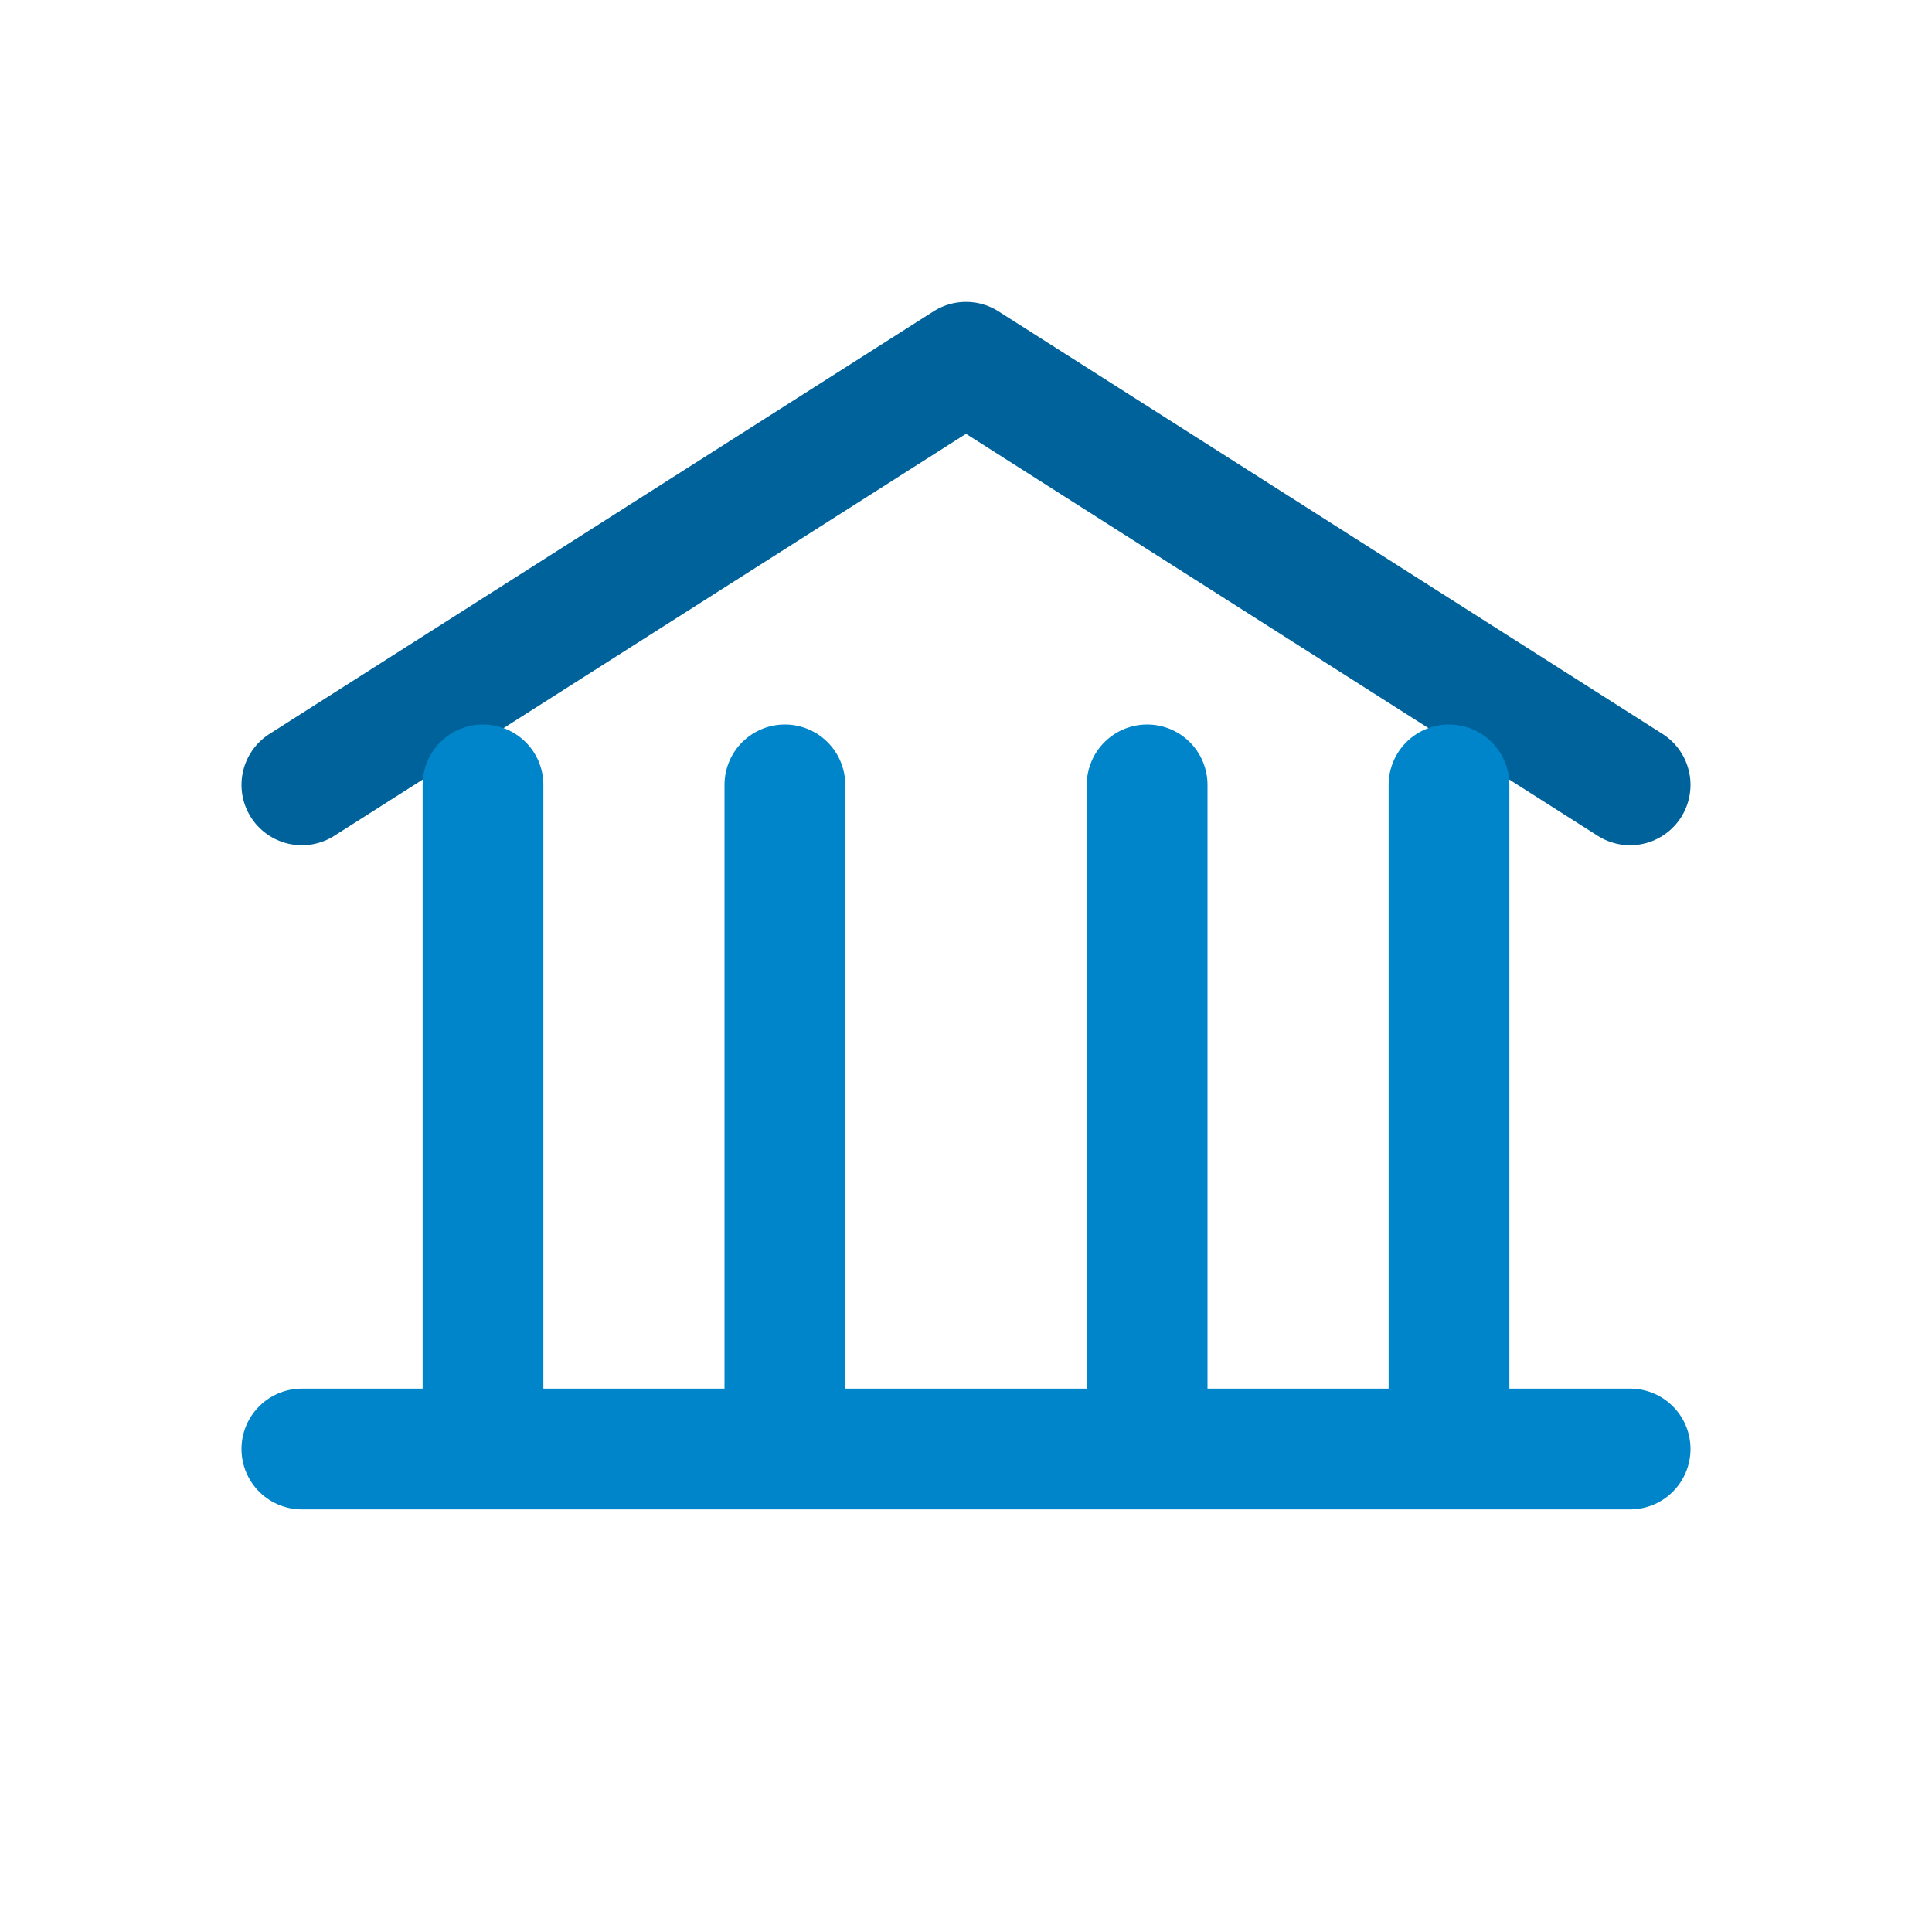
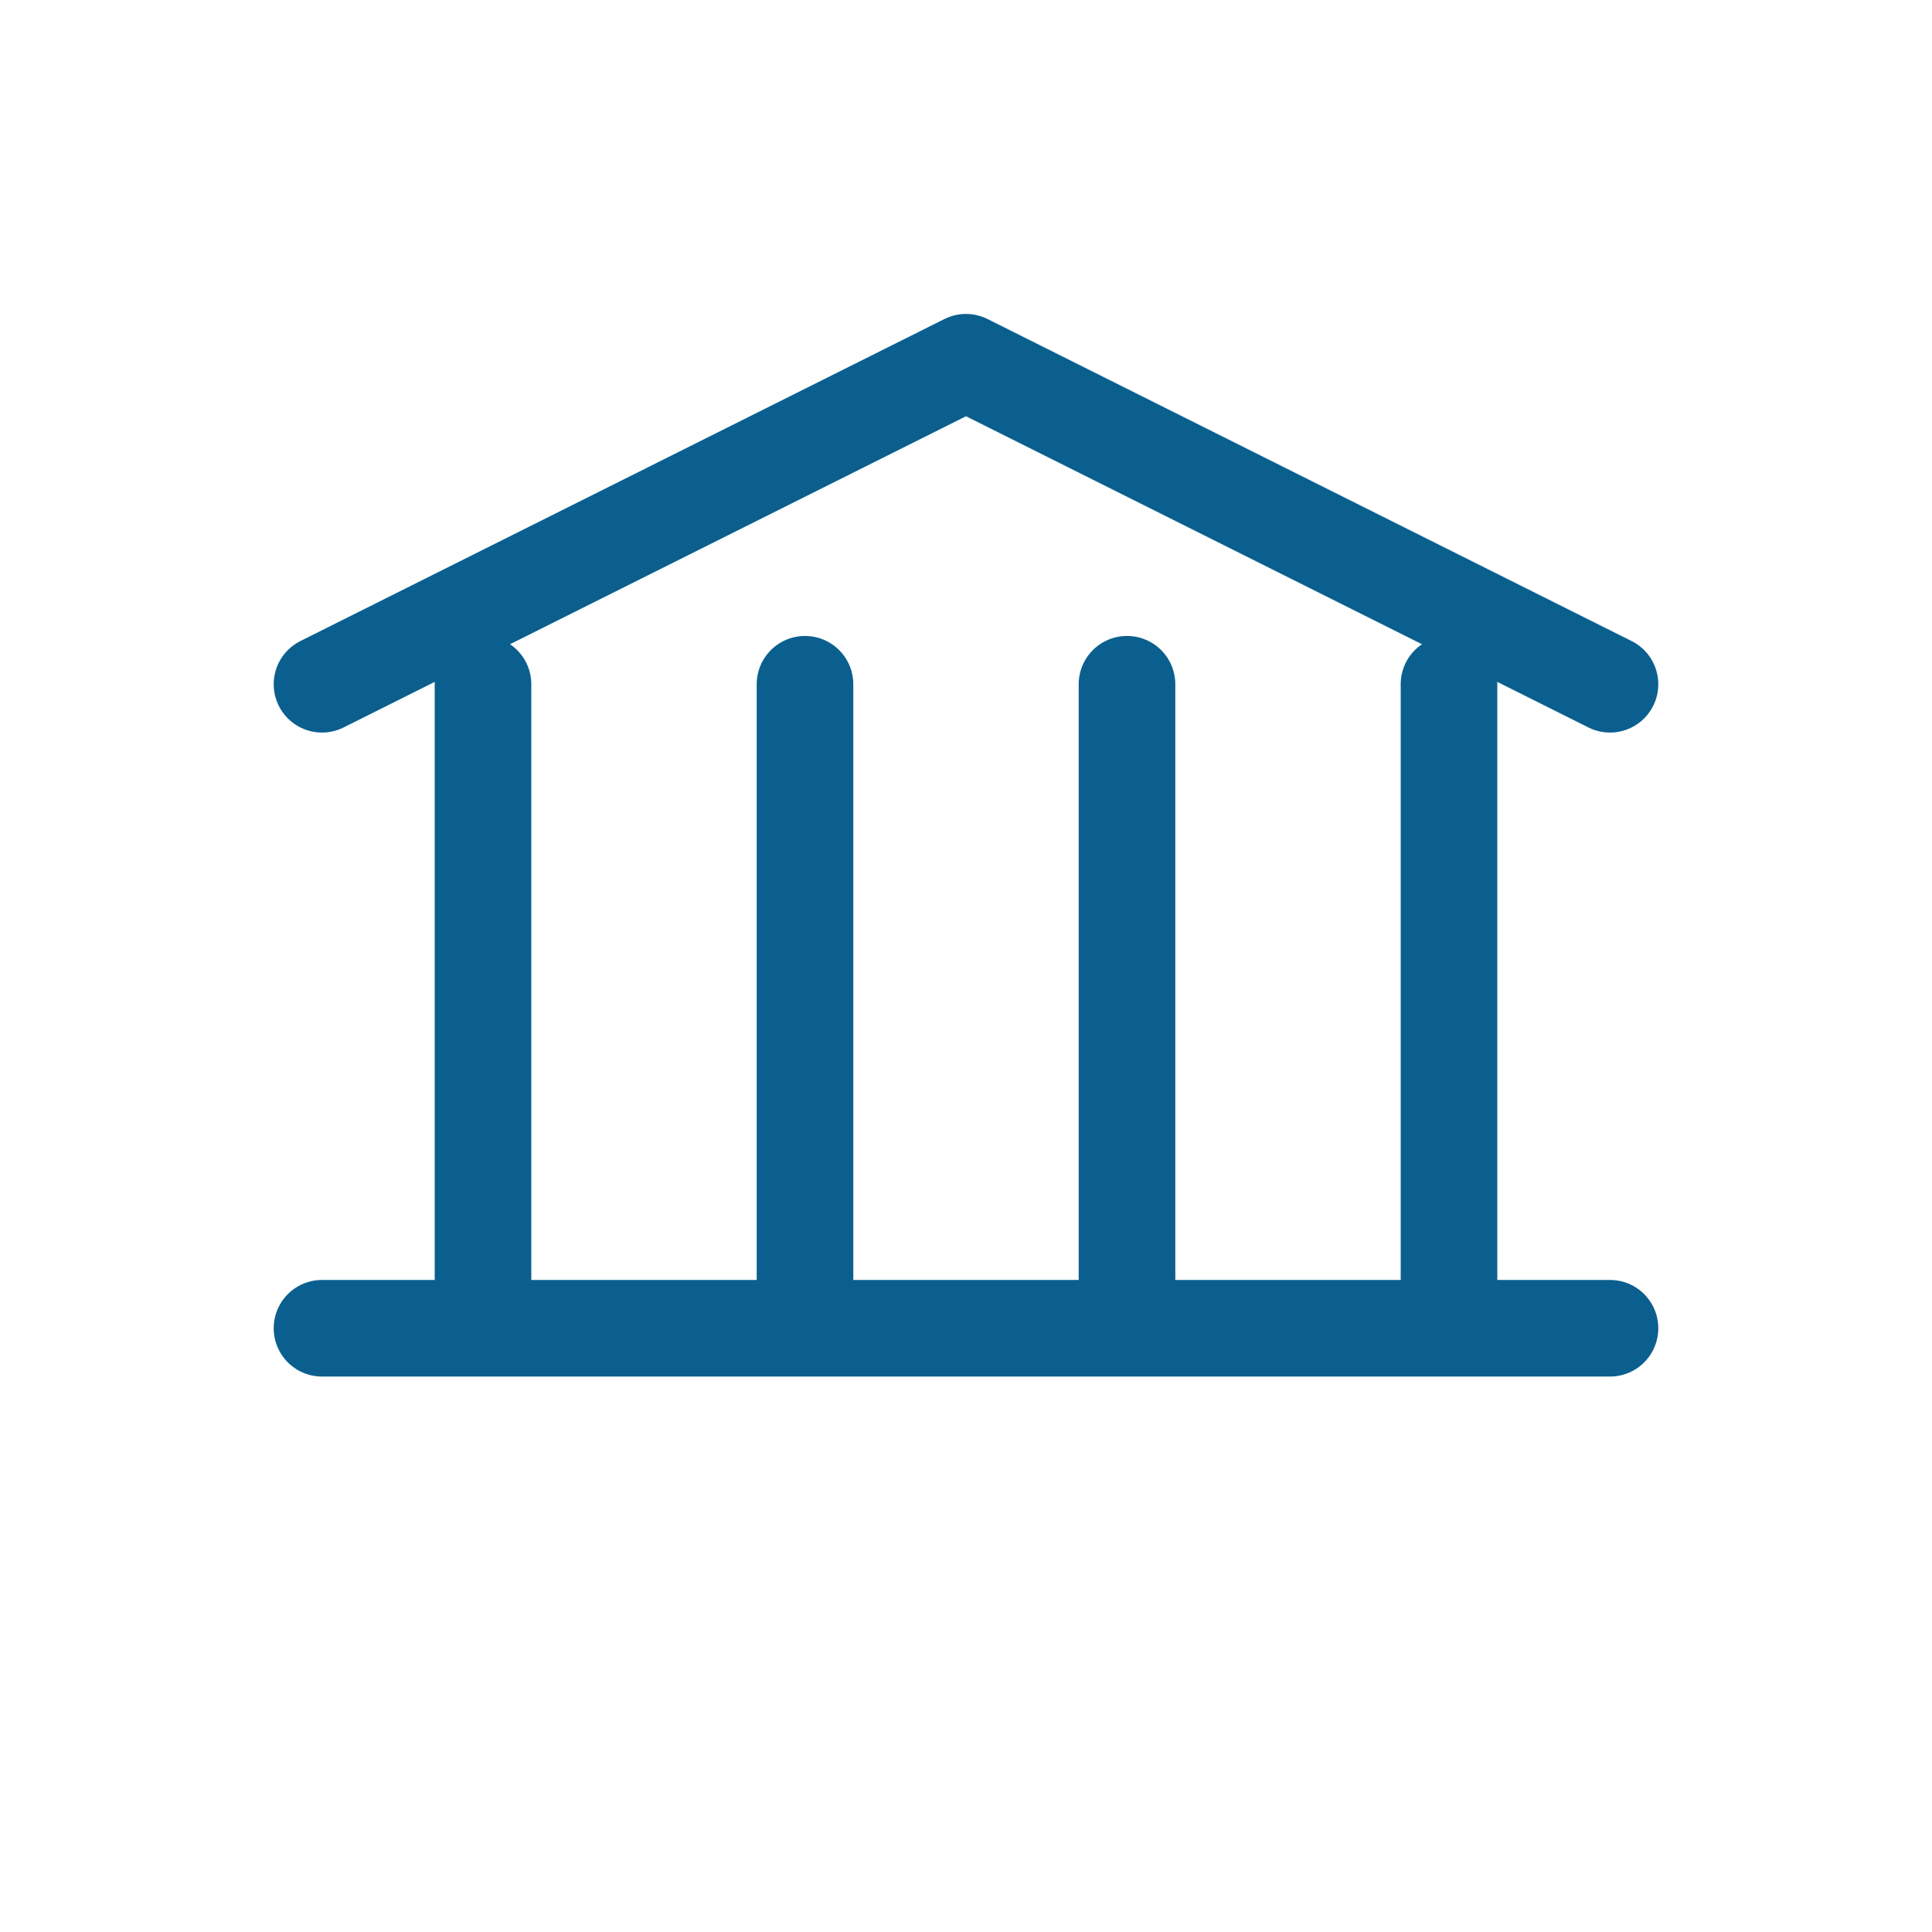
- <svg xmlns="http://www.w3.org/2000/svg" viewBox="0 0 32 32" fill="none">
-   <path d="M5 13 16 6l11 7" stroke="#00629B" stroke-width="2" stroke-linecap="round" stroke-linejoin="round" />
-   <path d="M8 13v11M13 13v11M19 13v11M24 13v11M5 24h22" stroke="#0085CA" stroke-width="2" stroke-linecap="round" />
+ <svg xmlns="http://www.w3.org/2000/svg" viewBox="0 0 48 48" fill="none">
+   <path d="M8 17 24 9l16 8" stroke="#0B5F8E" stroke-width="2.4" stroke-linecap="round" stroke-linejoin="round" />
+   <path d="M12 17v16M20 17v16M28 17v16M36 17v16M8 33h32" stroke="#0B5F8E" stroke-width="2.4" stroke-linecap="round" />
</svg>
